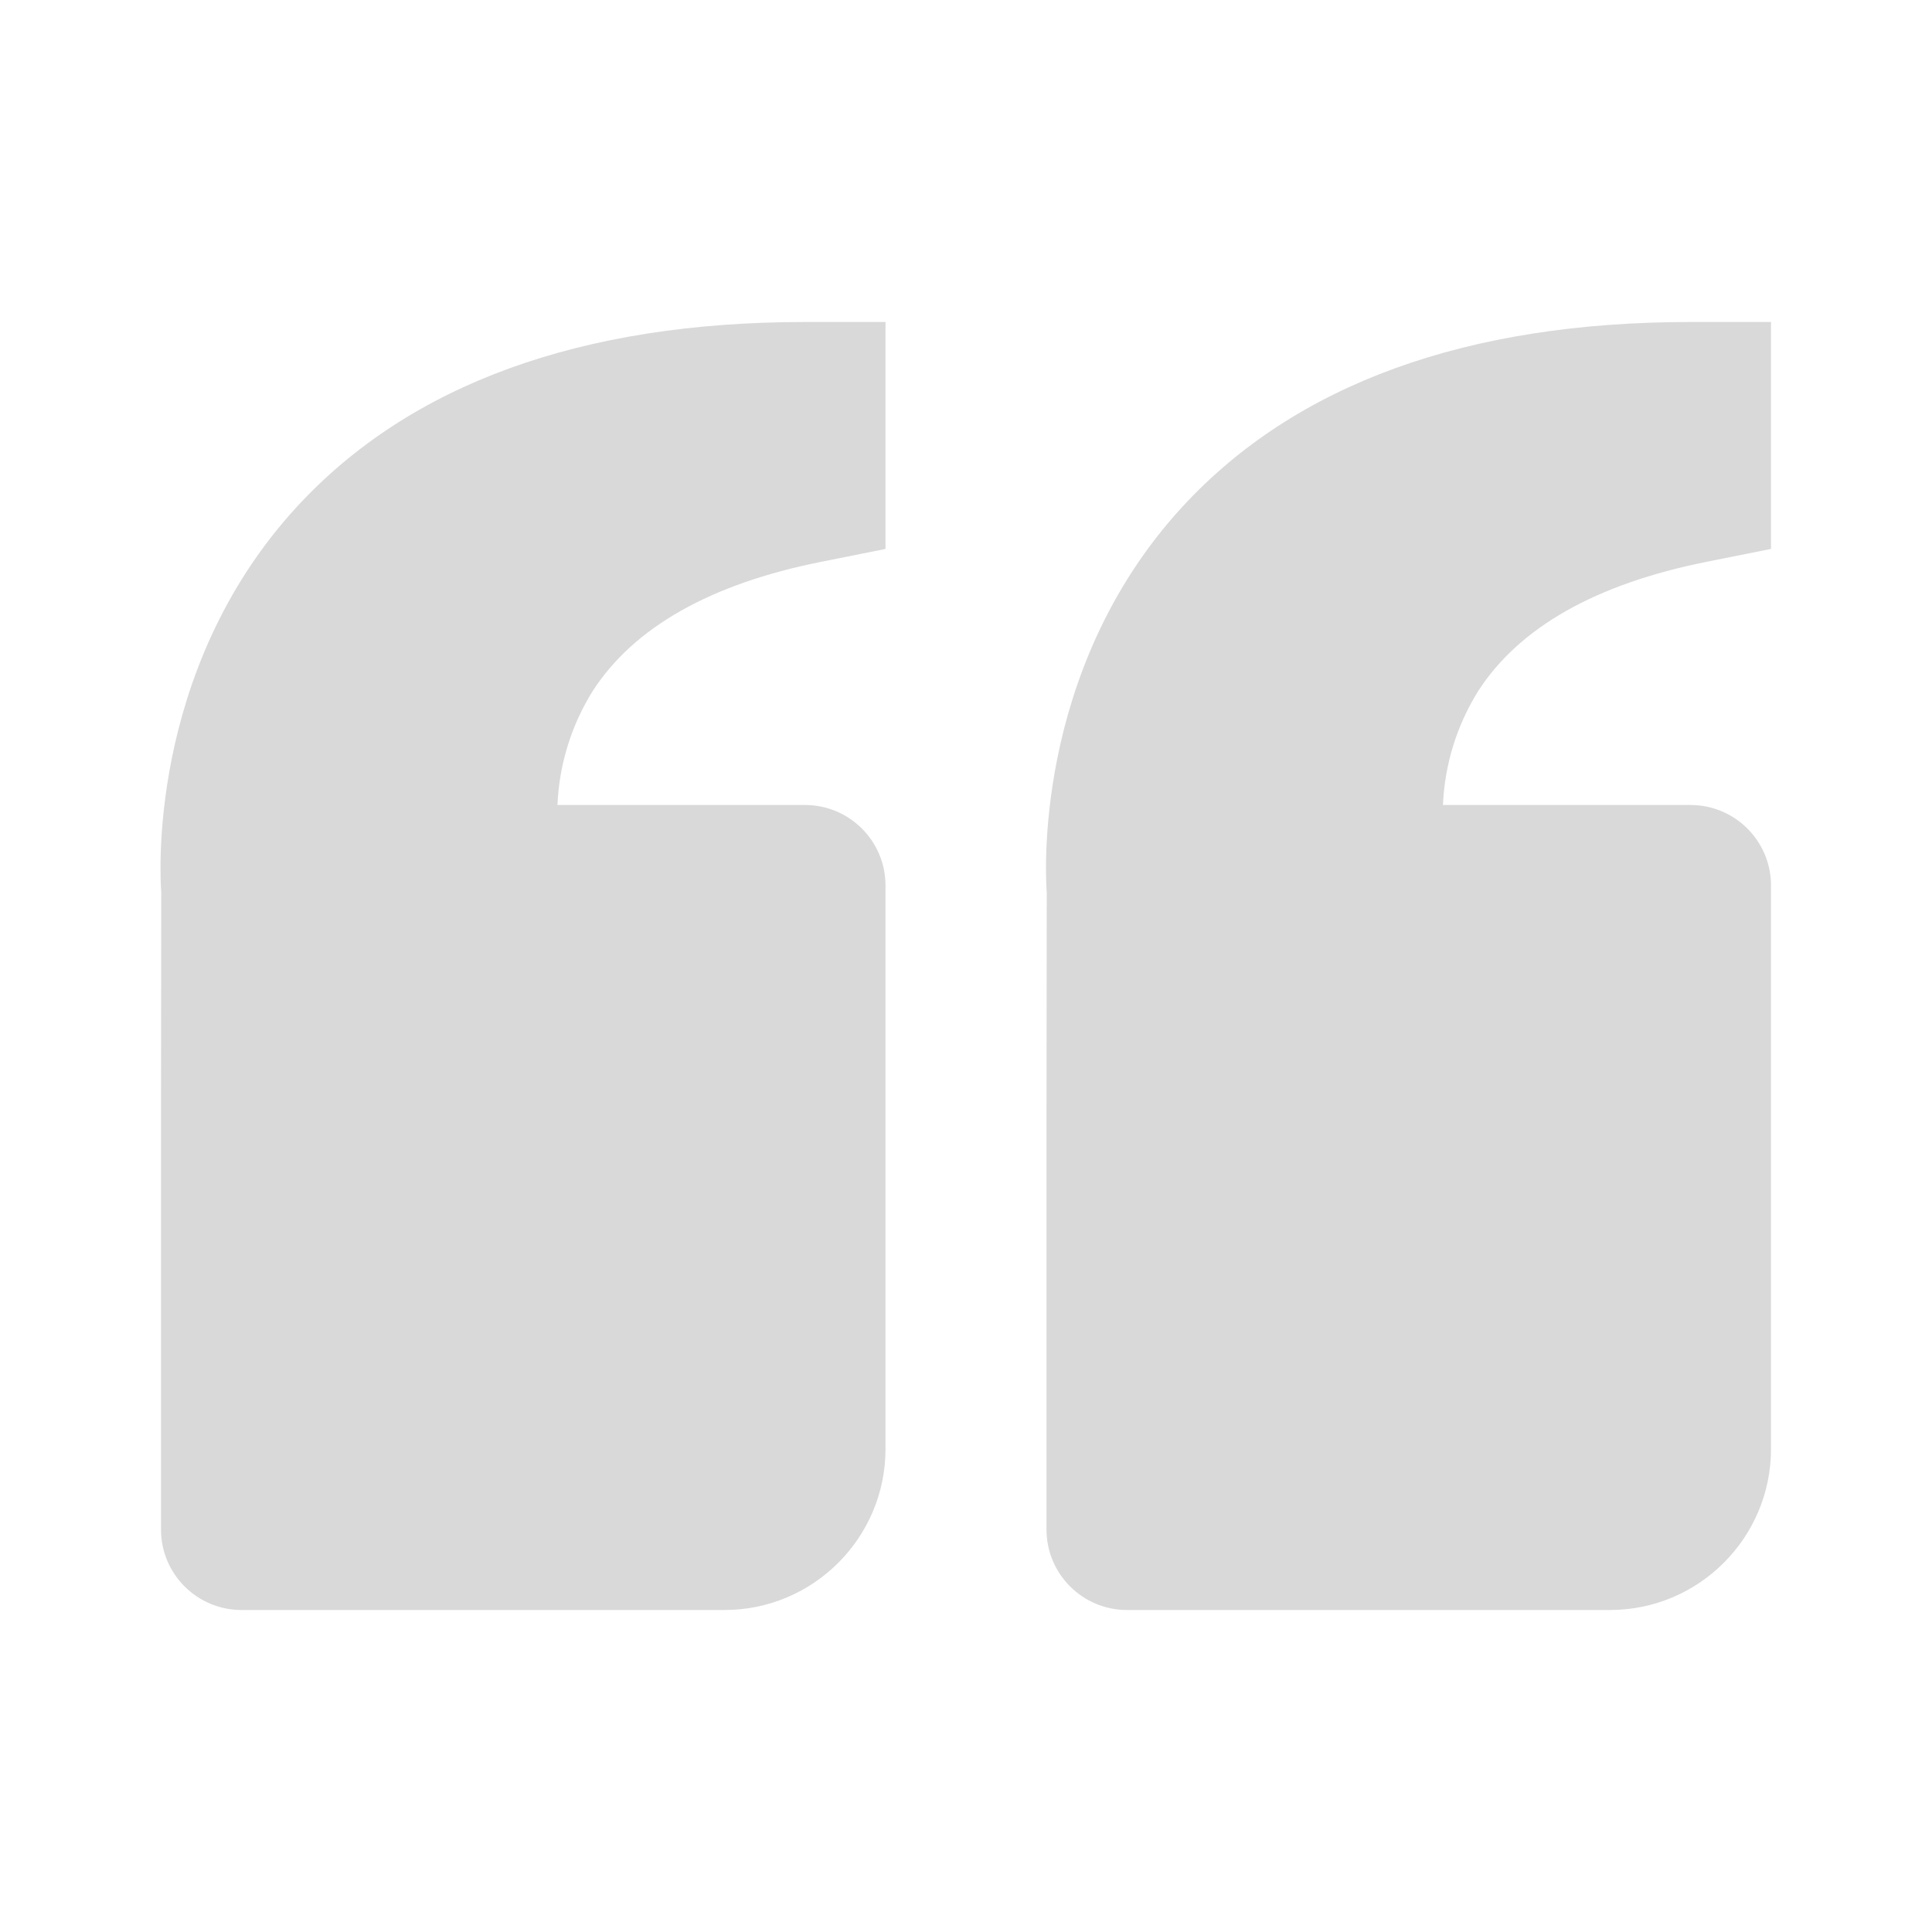
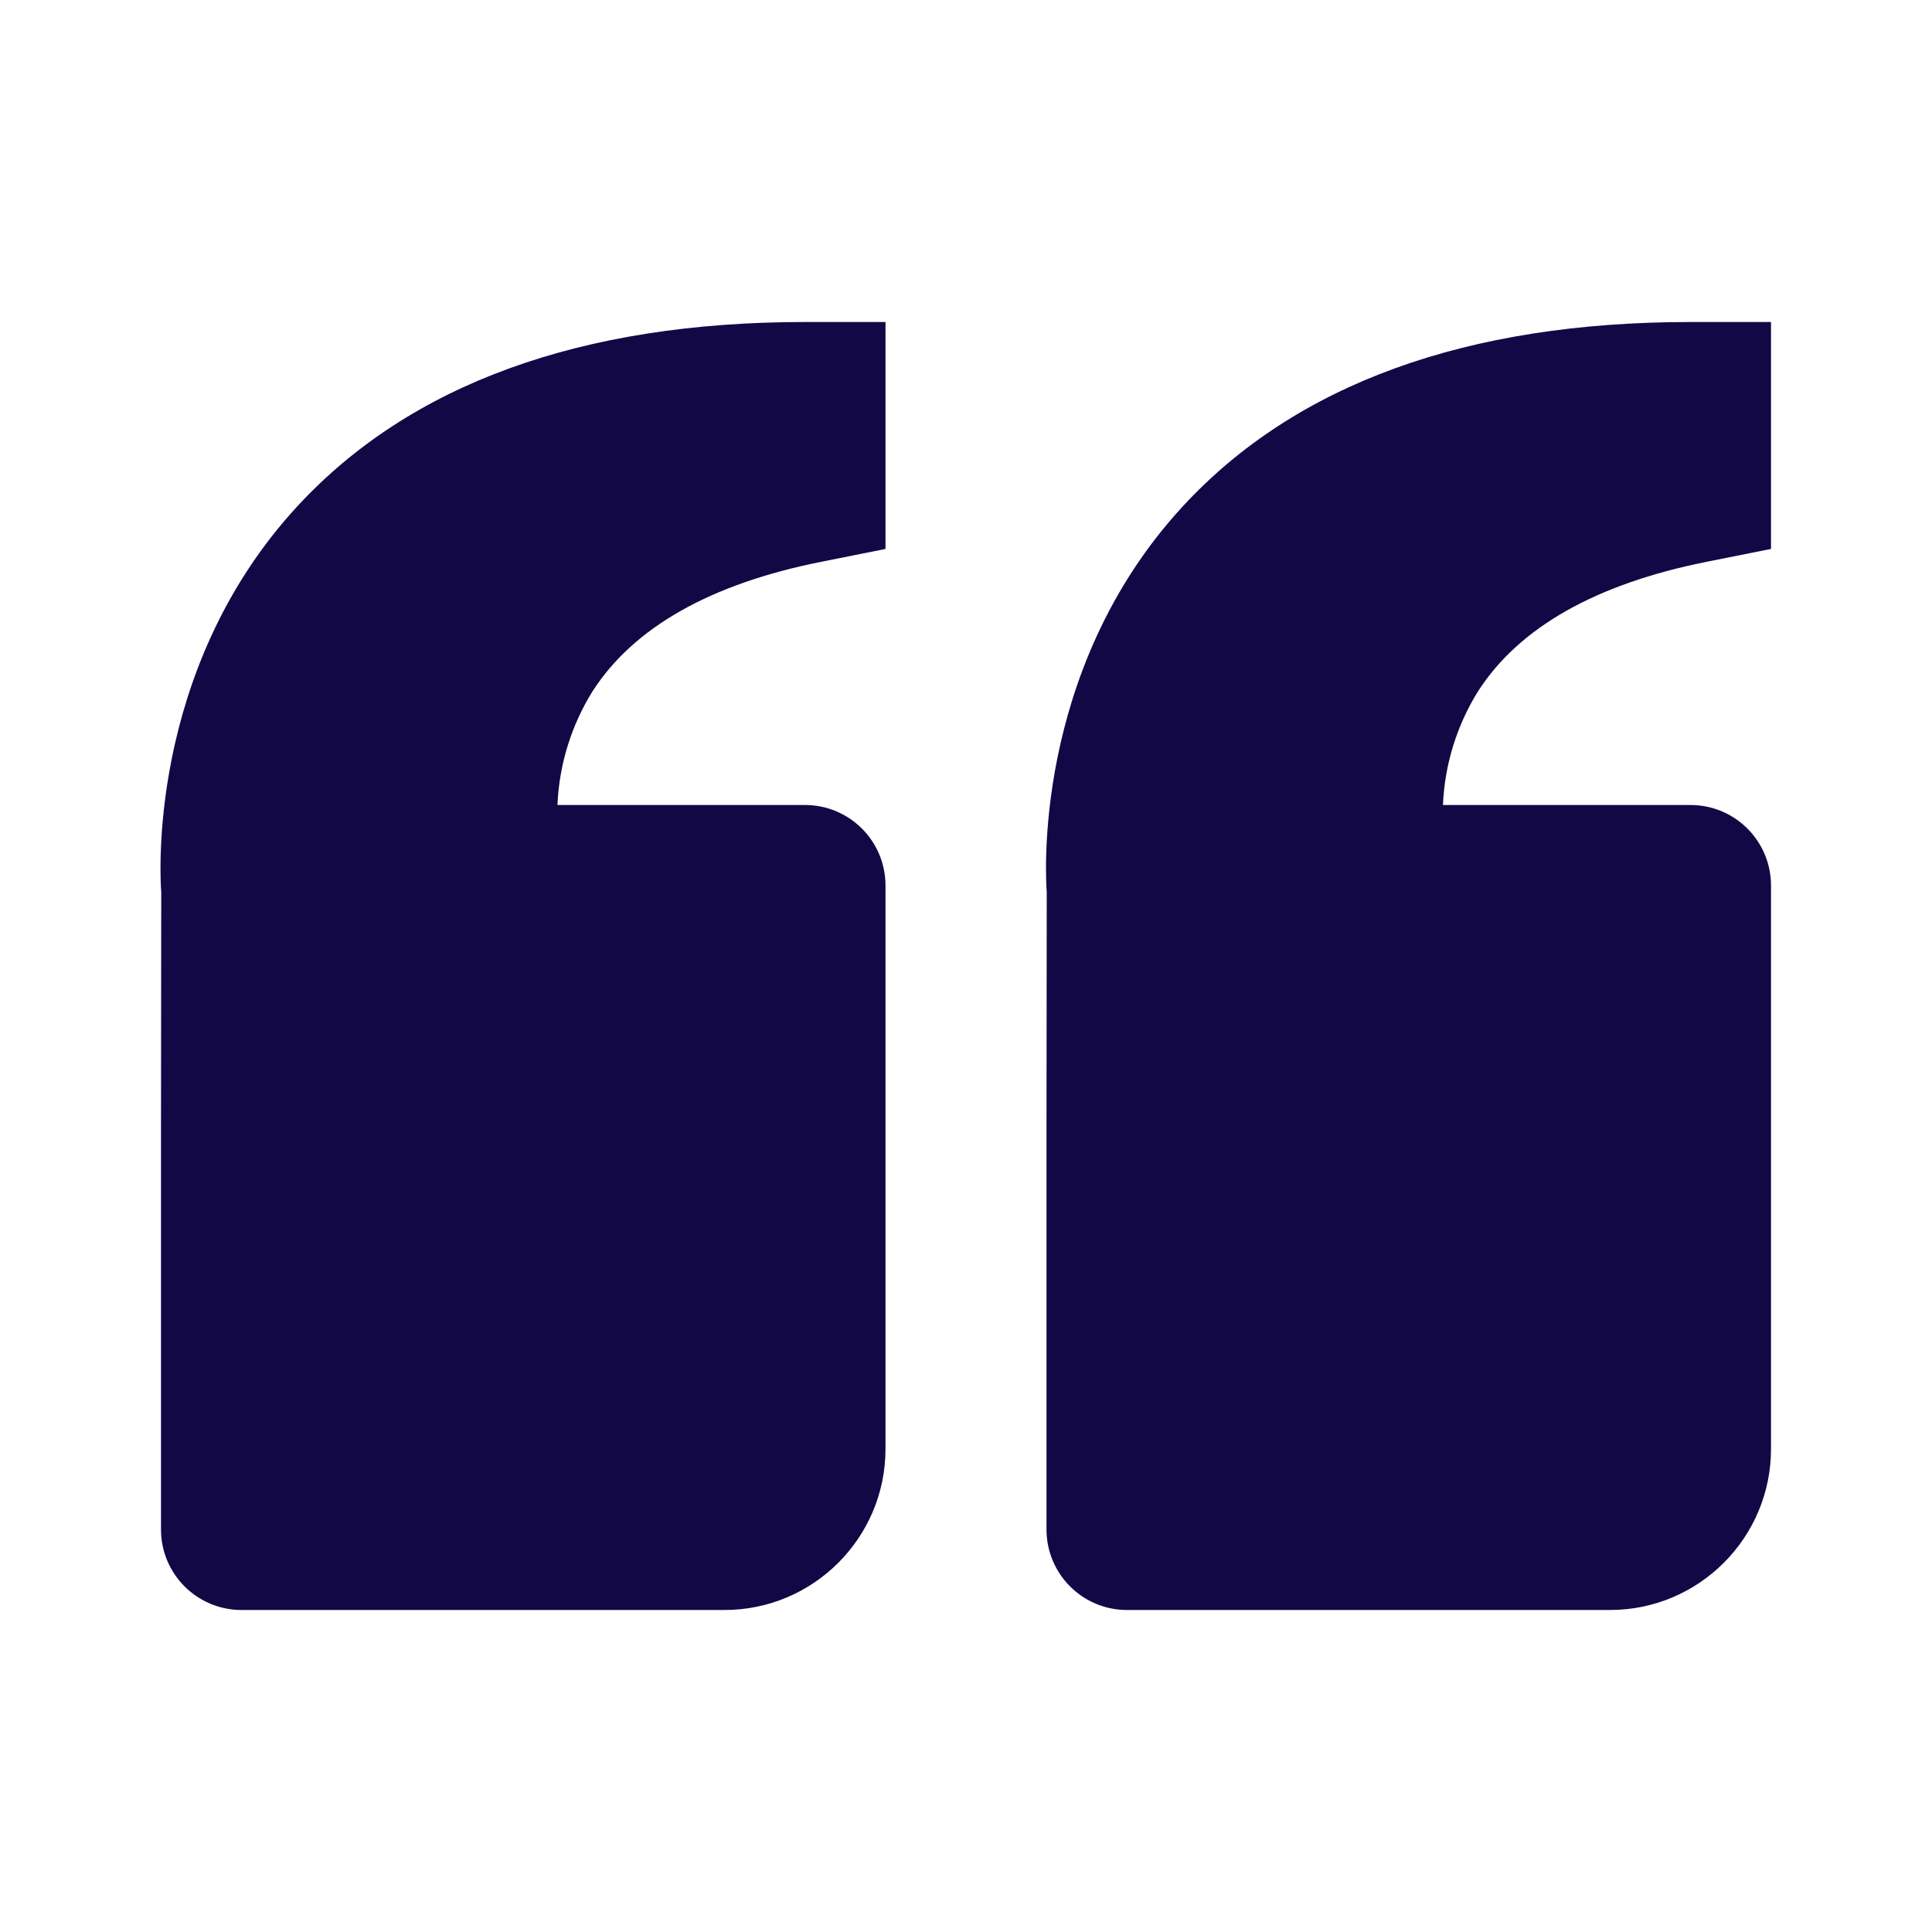
- <svg xmlns="http://www.w3.org/2000/svg" width="24" height="24" viewBox="0 0 24 24" style="fill: #d9d9d9;transform: ;msFilter:;">
+ <svg xmlns="http://www.w3.org/2000/svg" width="24" height="24" viewBox="0 0 24 24" style="fill: #130846;transform: ;msFilter:;">
  <path d="M3.691 6.292C5.094 4.771 7.217 4 10 4h1v2.819l-.804.161c-1.37.274-2.323.813-2.833 1.604A2.902 2.902 0 0 0 6.925 10H10a1 1 0 0 1 1 1v7c0 1.103-.897 2-2 2H3a1 1 0 0 1-1-1v-5l.003-2.919c-.009-.111-.199-2.741 1.688-4.789zM20 20h-6a1 1 0 0 1-1-1v-5l.003-2.919c-.009-.111-.199-2.741 1.688-4.789C16.094 4.771 18.217 4 21 4h1v2.819l-.804.161c-1.37.274-2.323.813-2.833 1.604A2.902 2.902 0 0 0 17.925 10H21a1 1 0 0 1 1 1v7c0 1.103-.897 2-2 2z" />
</svg>
